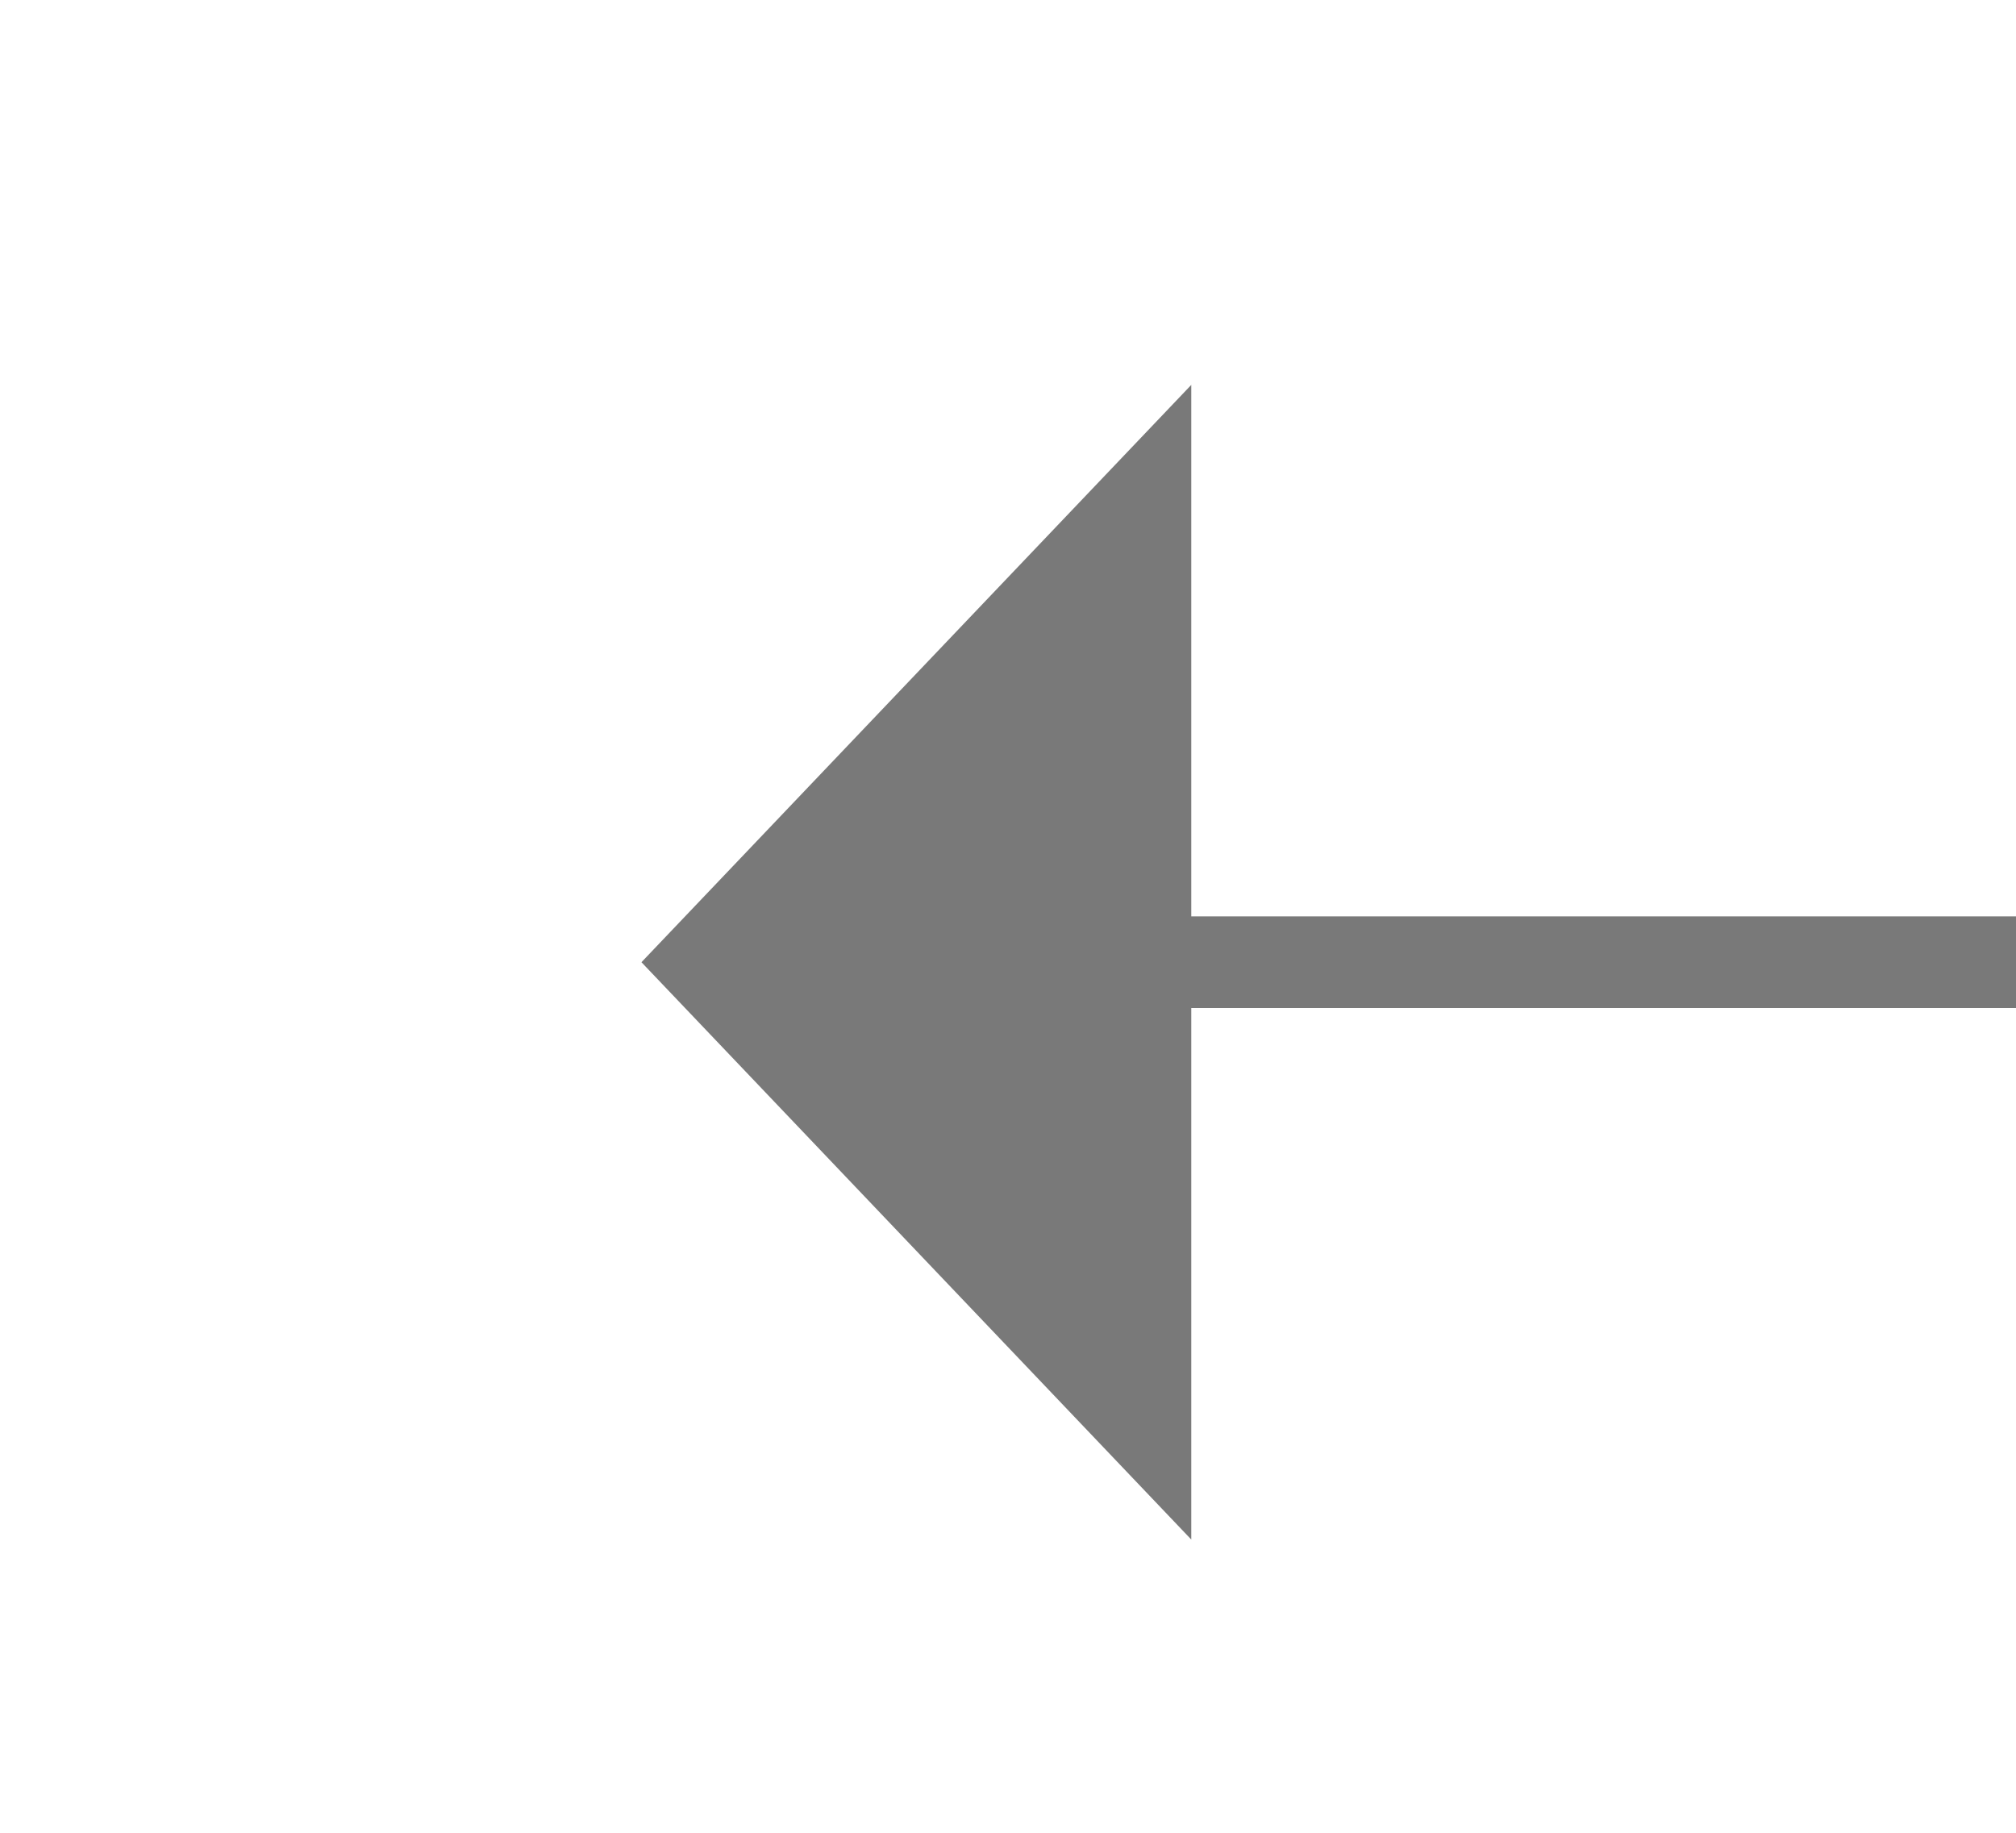
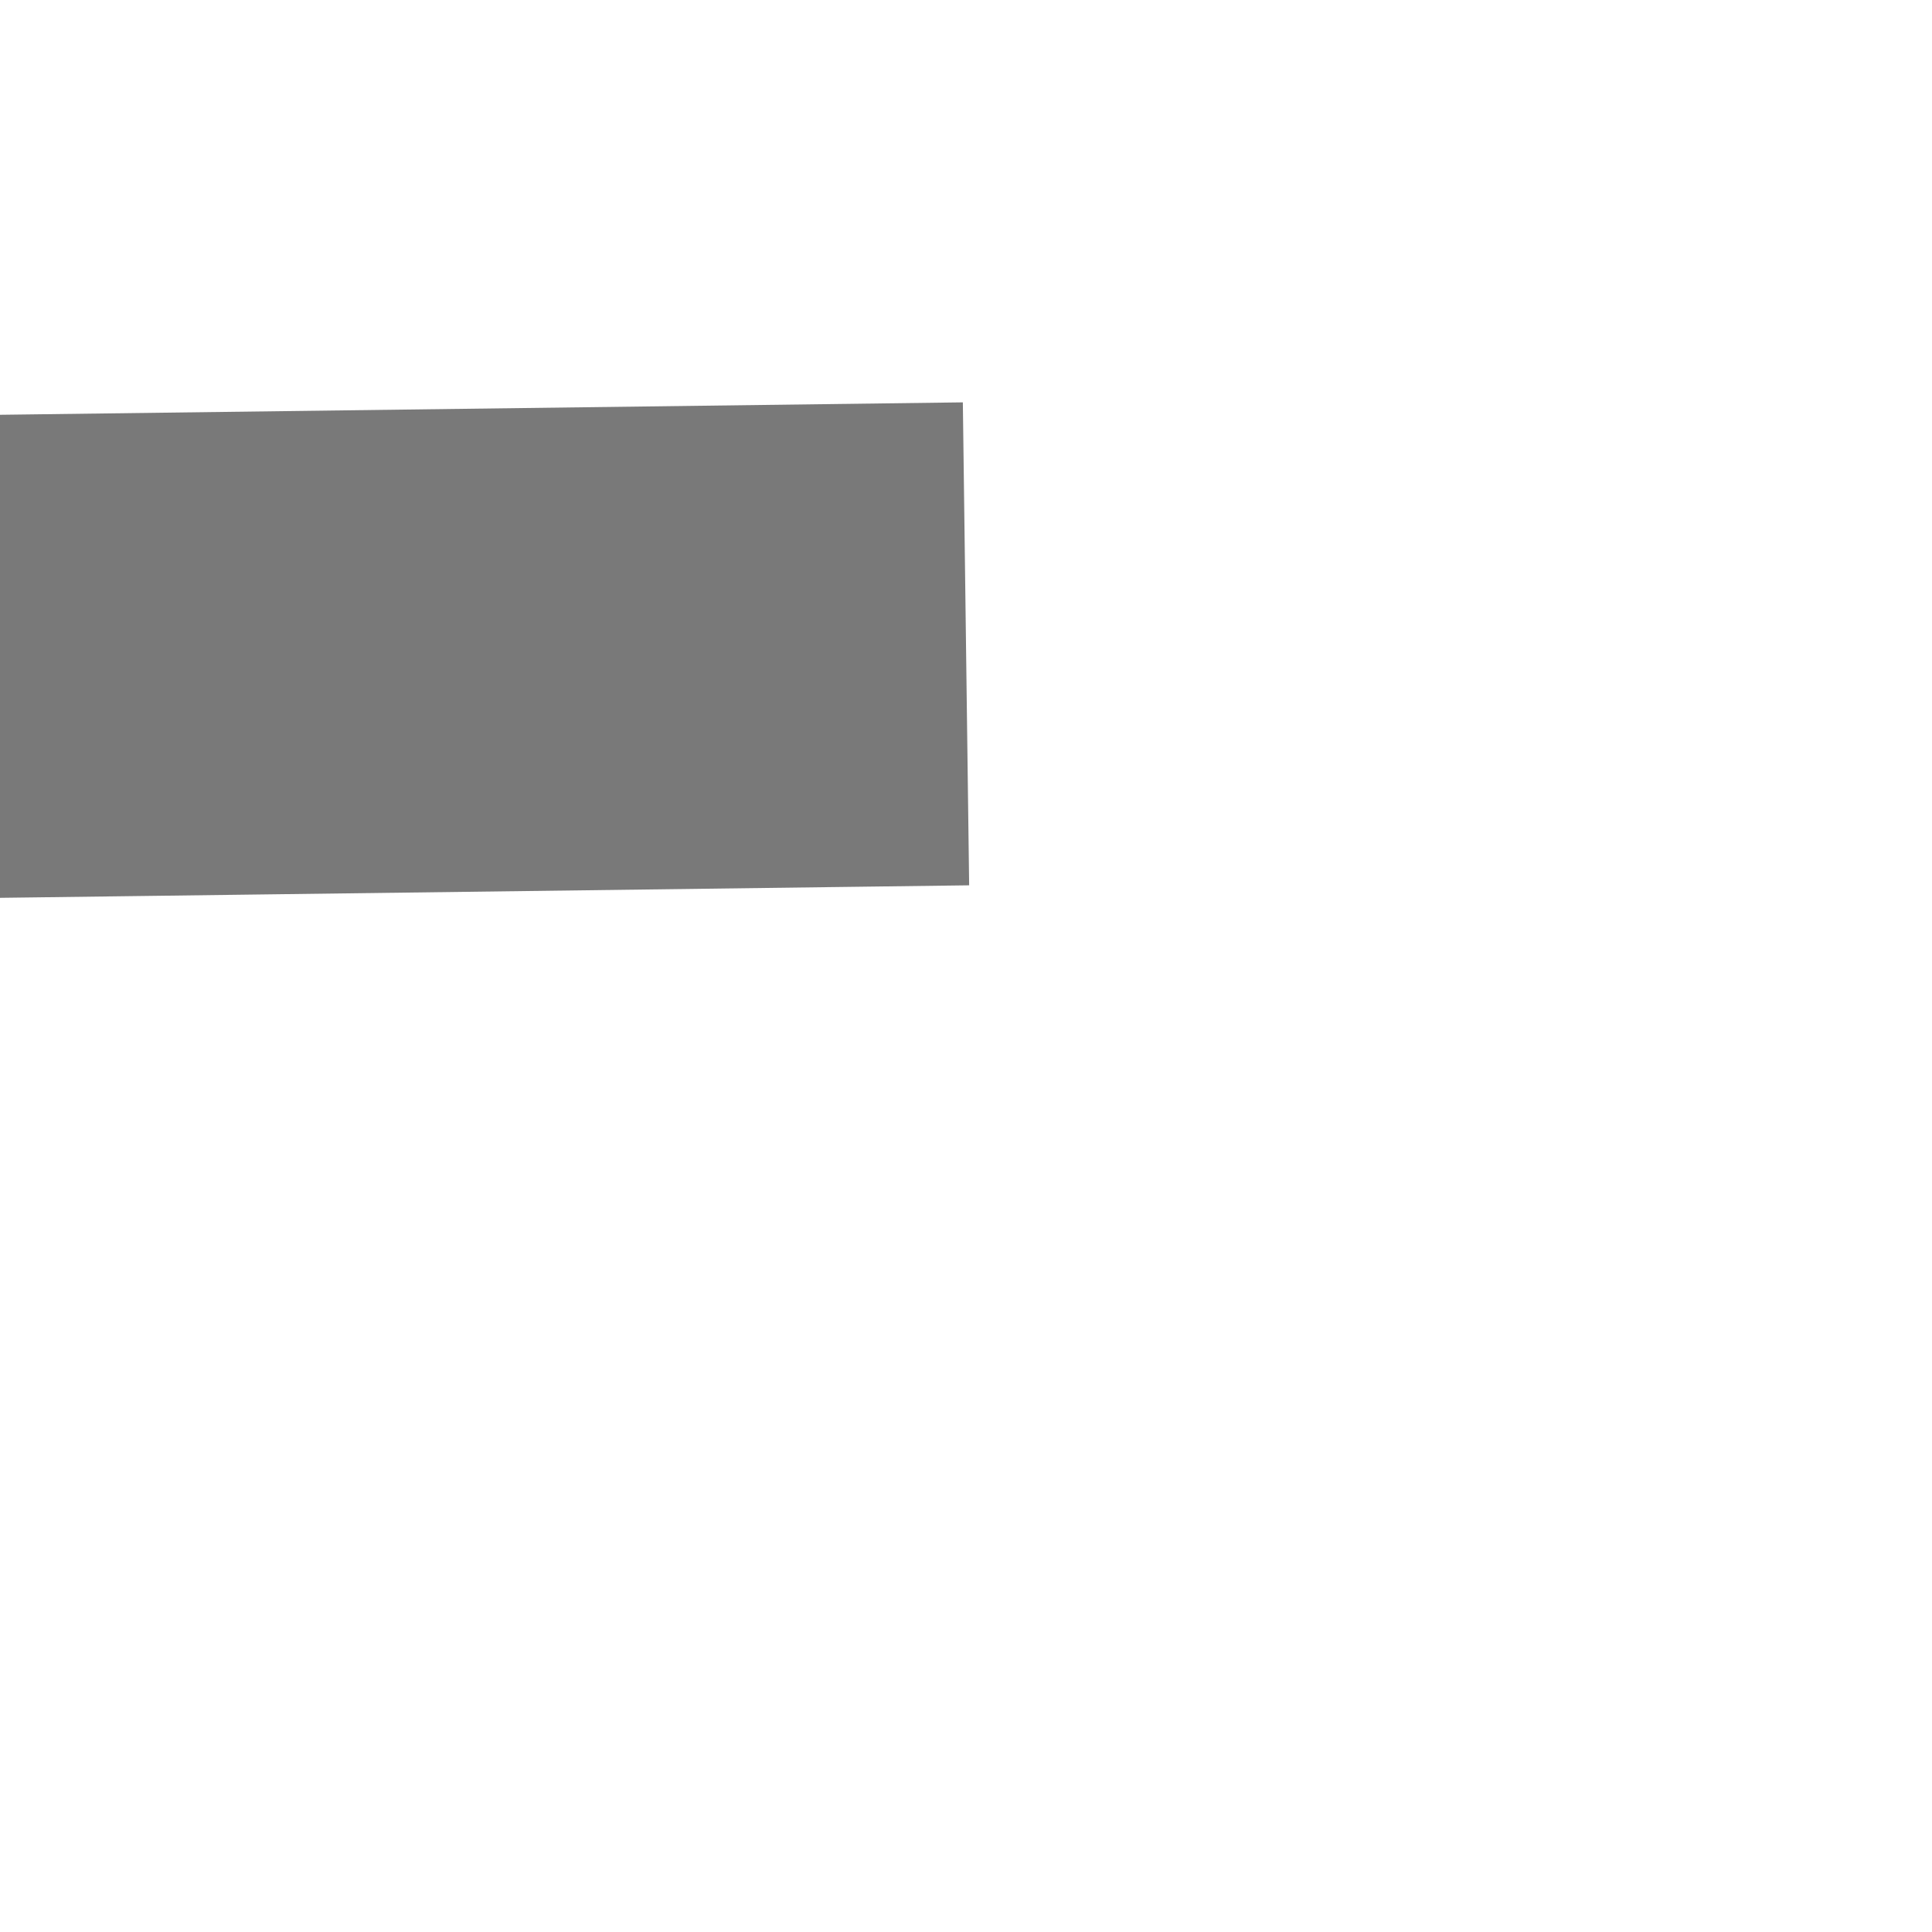
- <svg xmlns="http://www.w3.org/2000/svg" version="1.1" width="22px" height="20px" preserveAspectRatio="xMinYMid meet" viewBox="6610 2467  22 18">
-   <g transform="matrix(-1 0 0 -1 13242 4952 )">
-     <path d="M 6619 2481.8  L 6625 2475.5  L 6619 2469.2  L 6619 2481.8  Z " fill-rule="nonzero" fill="#797979" stroke="none" />
-     <path d="M 6509 2475.5  L 6620 2475.5  " stroke-width="1" stroke="#797979" fill="none" />
-   </g>
+ <svg xmlns="http://www.w3.org/2000/svg" version="1.1" width="4px" height="4px" preserveAspectRatio="xMinYMid meet" viewBox="6622 2553  4 2">
+   <path d="M 1181 229.333  C 1181 229.333  107.666 243.341  91.884 229.333  C 83.214 221.638  44.12 129.524  55.876 55.775  C 63.88 5.571  20.122 0.513  4.998 0.245  " stroke-width="1" stroke="#797979" fill="none" transform="matrix(1 0 0 1 5443 2324 )" />
+   <path d="M 5.714 -6.223  L 0 0.337  L 6.274 6.364  L 5.714 -6.223  Z " fill-rule="nonzero" fill="#797979" stroke="none" transform="matrix(1 0 0 1 5443 2324 )" />
</svg>
